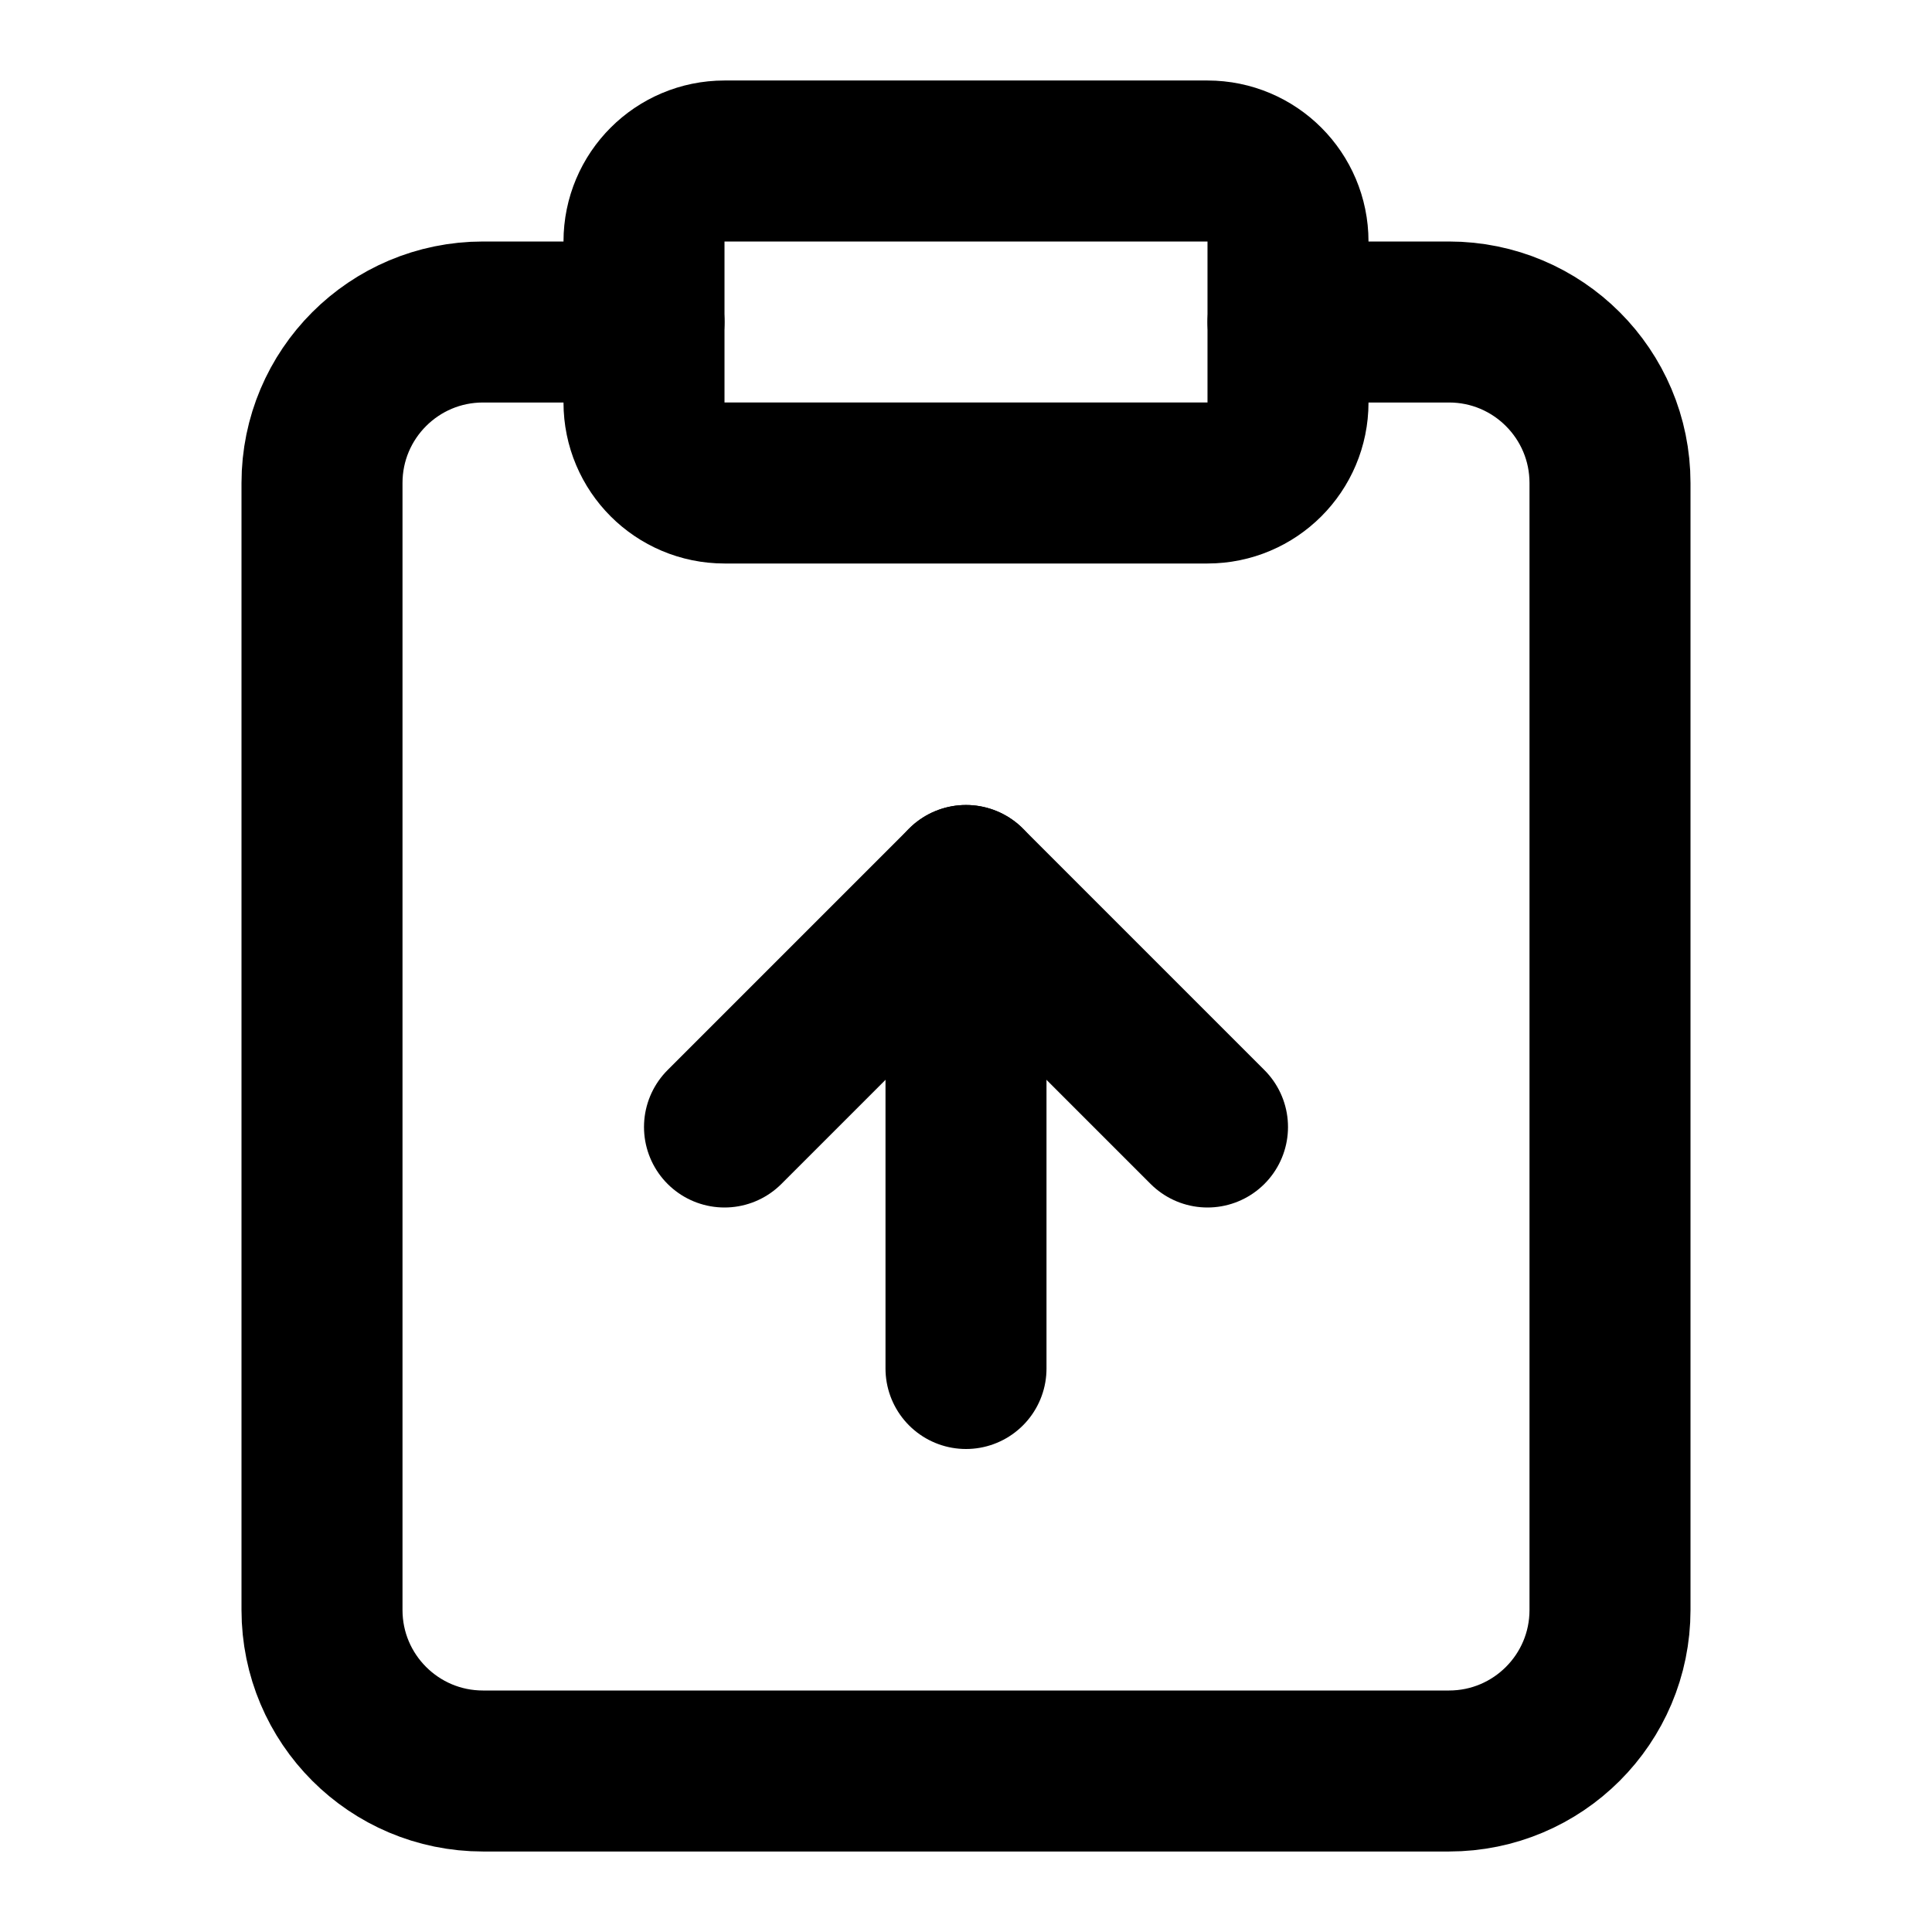
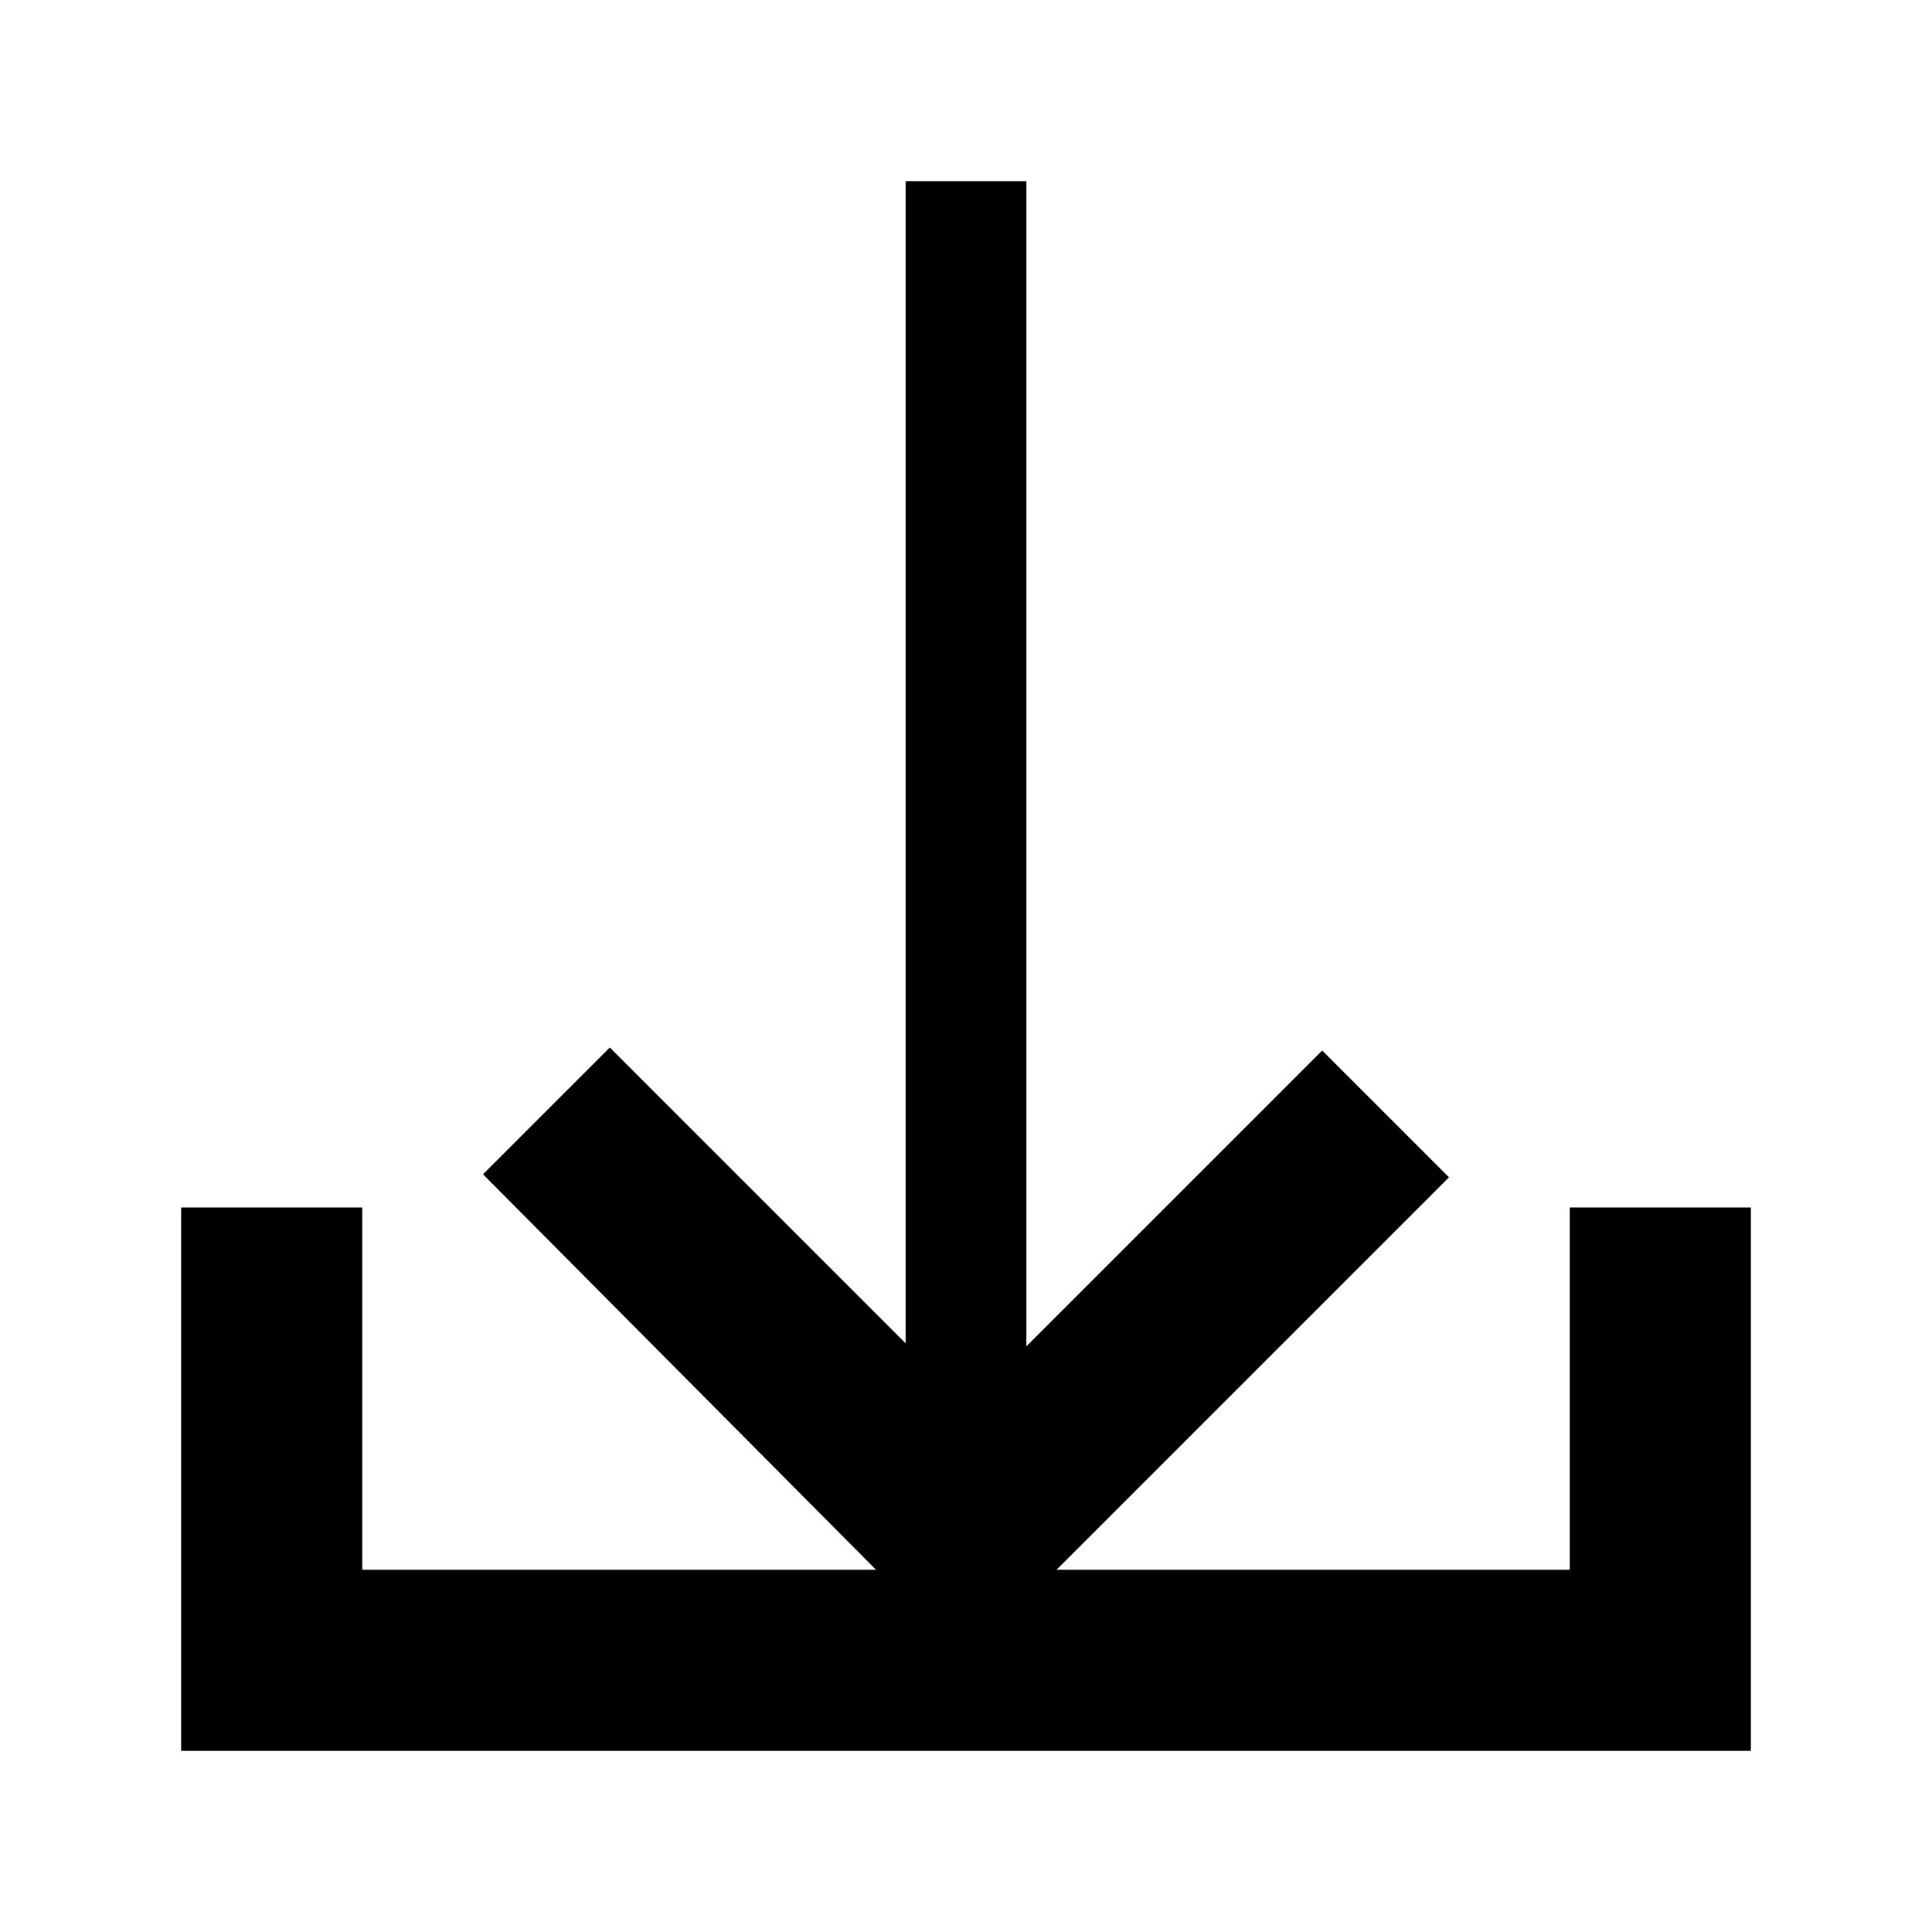
- <svg xmlns="http://www.w3.org/2000/svg" width="24" height="24" viewBox="0 0 24 24" fill="none" stroke="black" stroke-width="2" stroke-linecap="round" stroke-linejoin="round">
-   <path d="M16 4h2a2 2 0 0 1 2 2v14a2 2 0 0 1-2 2H6a2 2 0 0 1-2-2V6a2 2 0 0 1 2-2h2" />
-   <rect x="8" y="2" width="8" height="4" rx="1" />
-   <path d="M9 14l3-3 3 3" />
-   <path d="M12 11v6" />
+ <svg xmlns="http://www.w3.org/2000/svg" width="64" height="64" viewBox="0 0 64 64">
+   <path fill="#000000" d="M30 6v38.5l-9.8-9.8-4.2 4.2L32 55l16-16-4.2-4.2-9.8 9.8V6h-4z" />
+   <path fill="#000000" d="M12 40H6v18h52V40h-6v12H12V40z" />
</svg>
